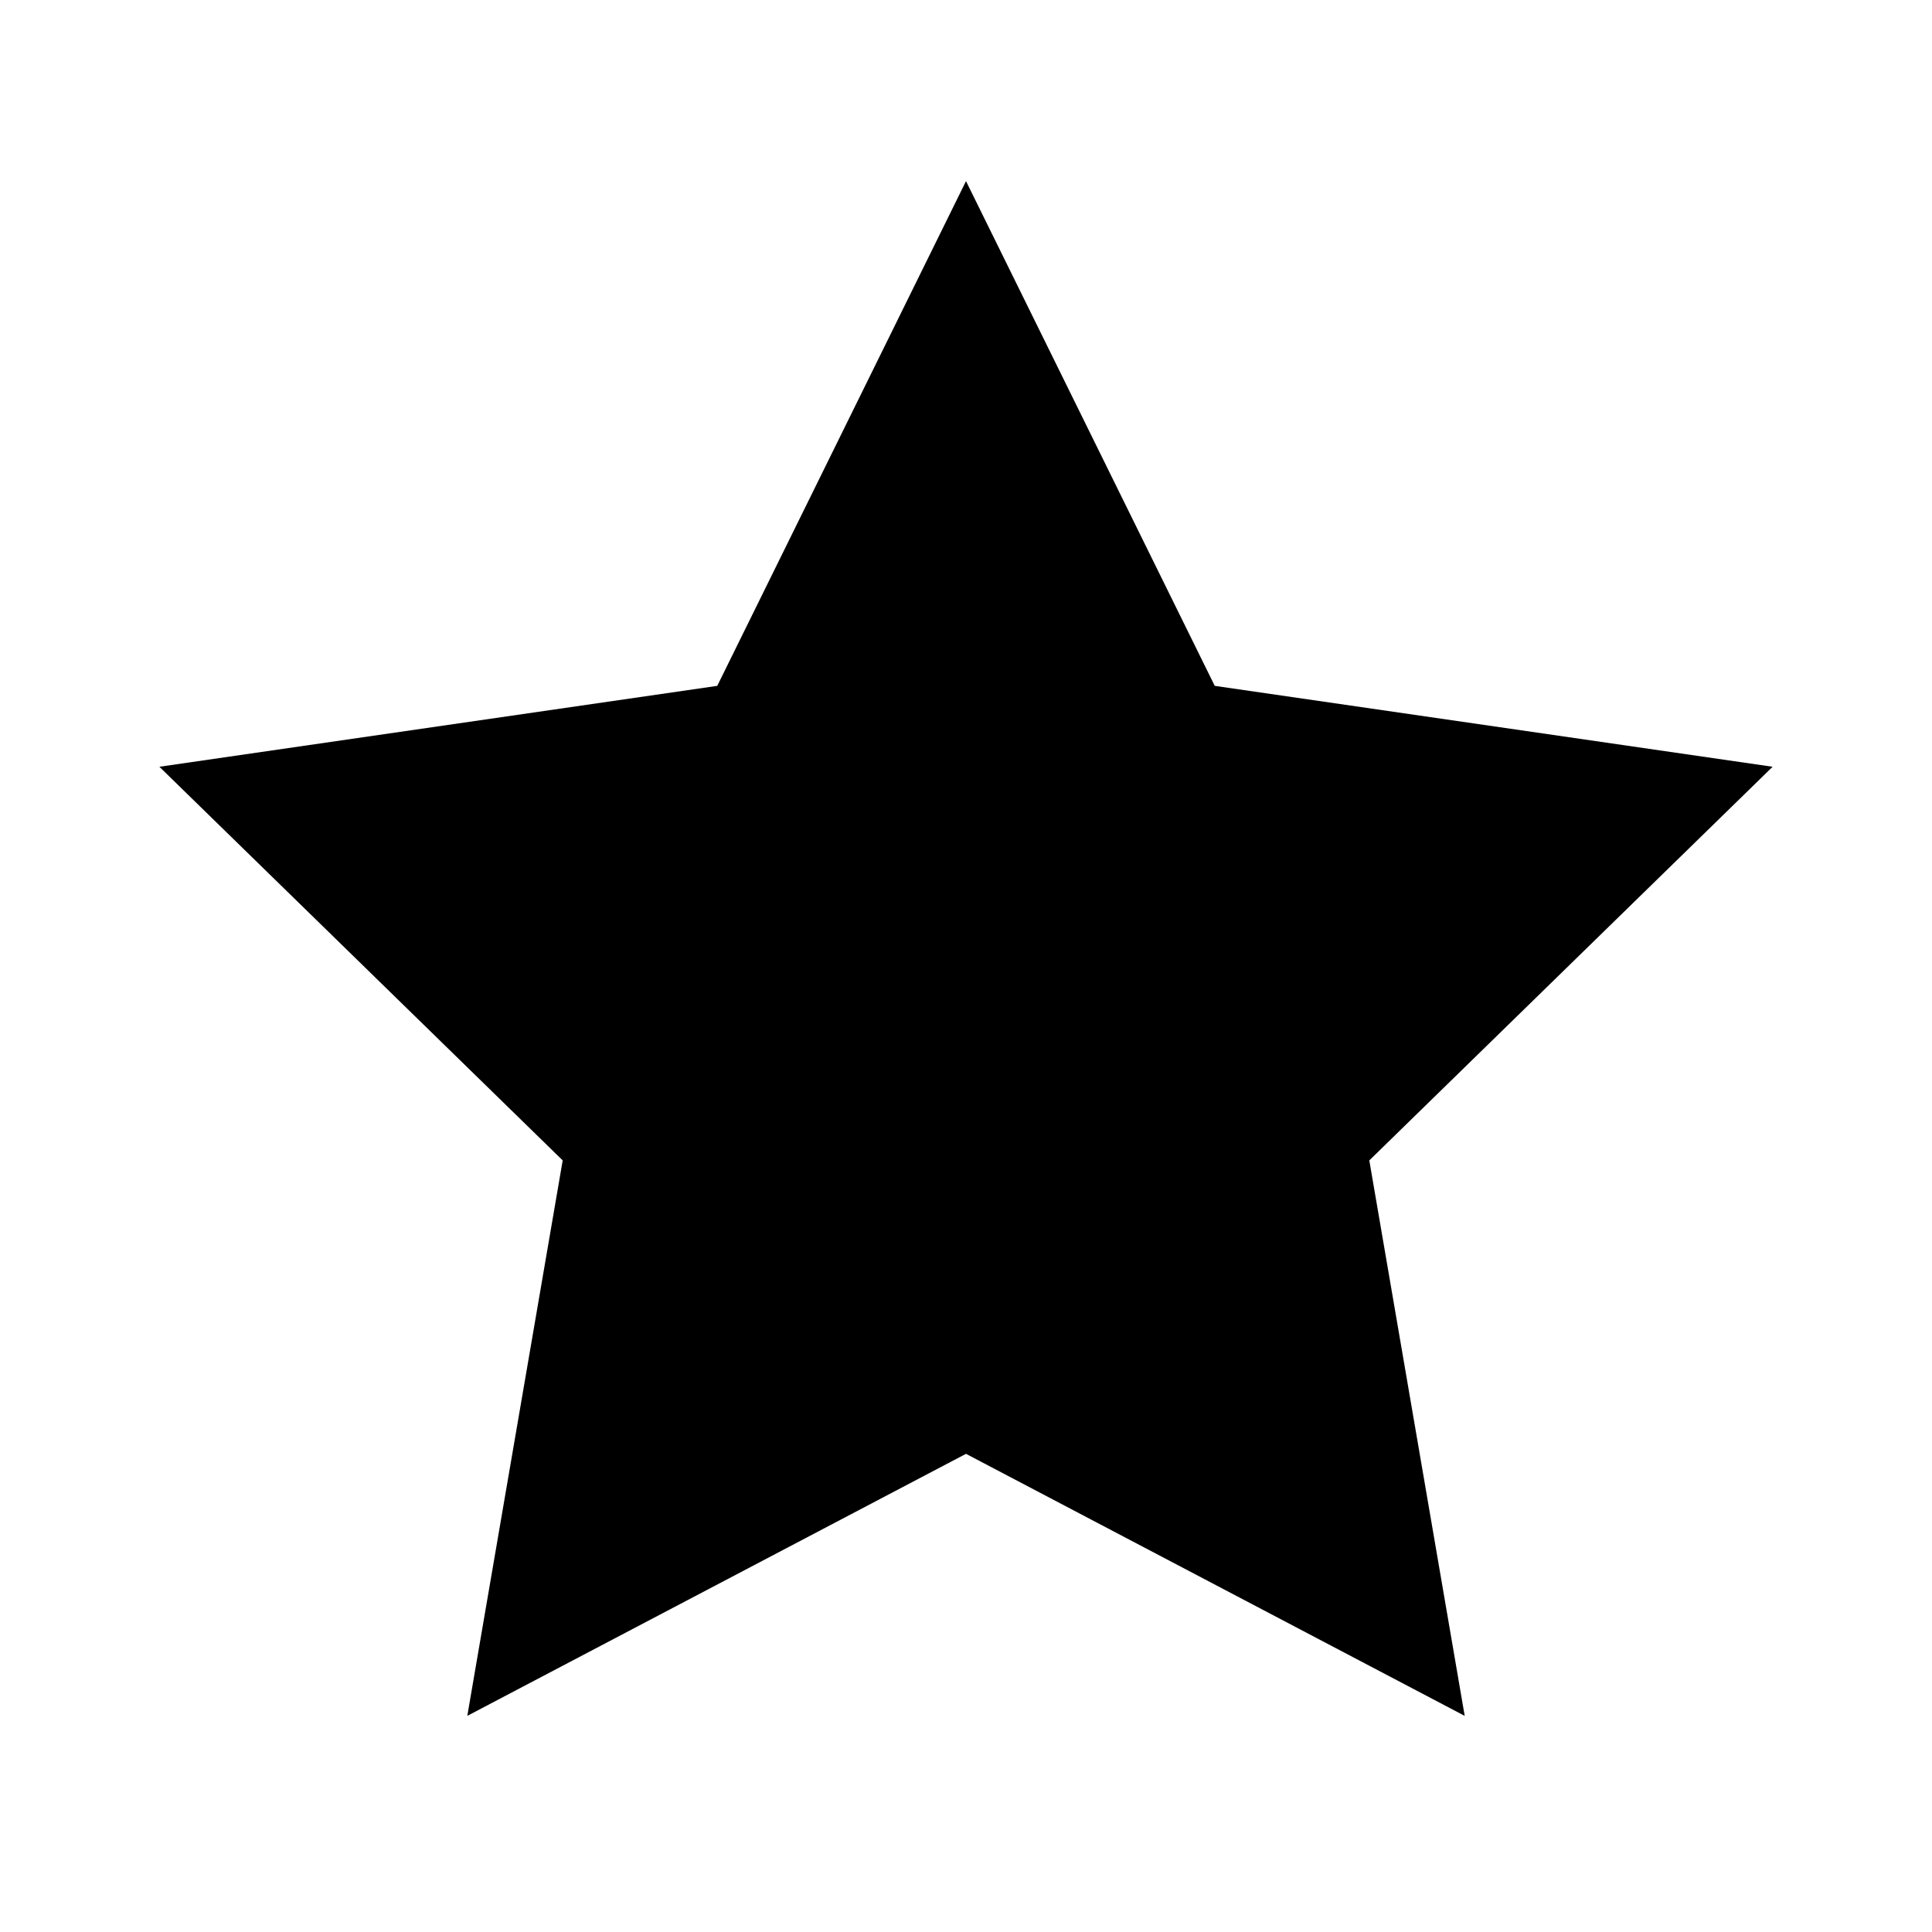
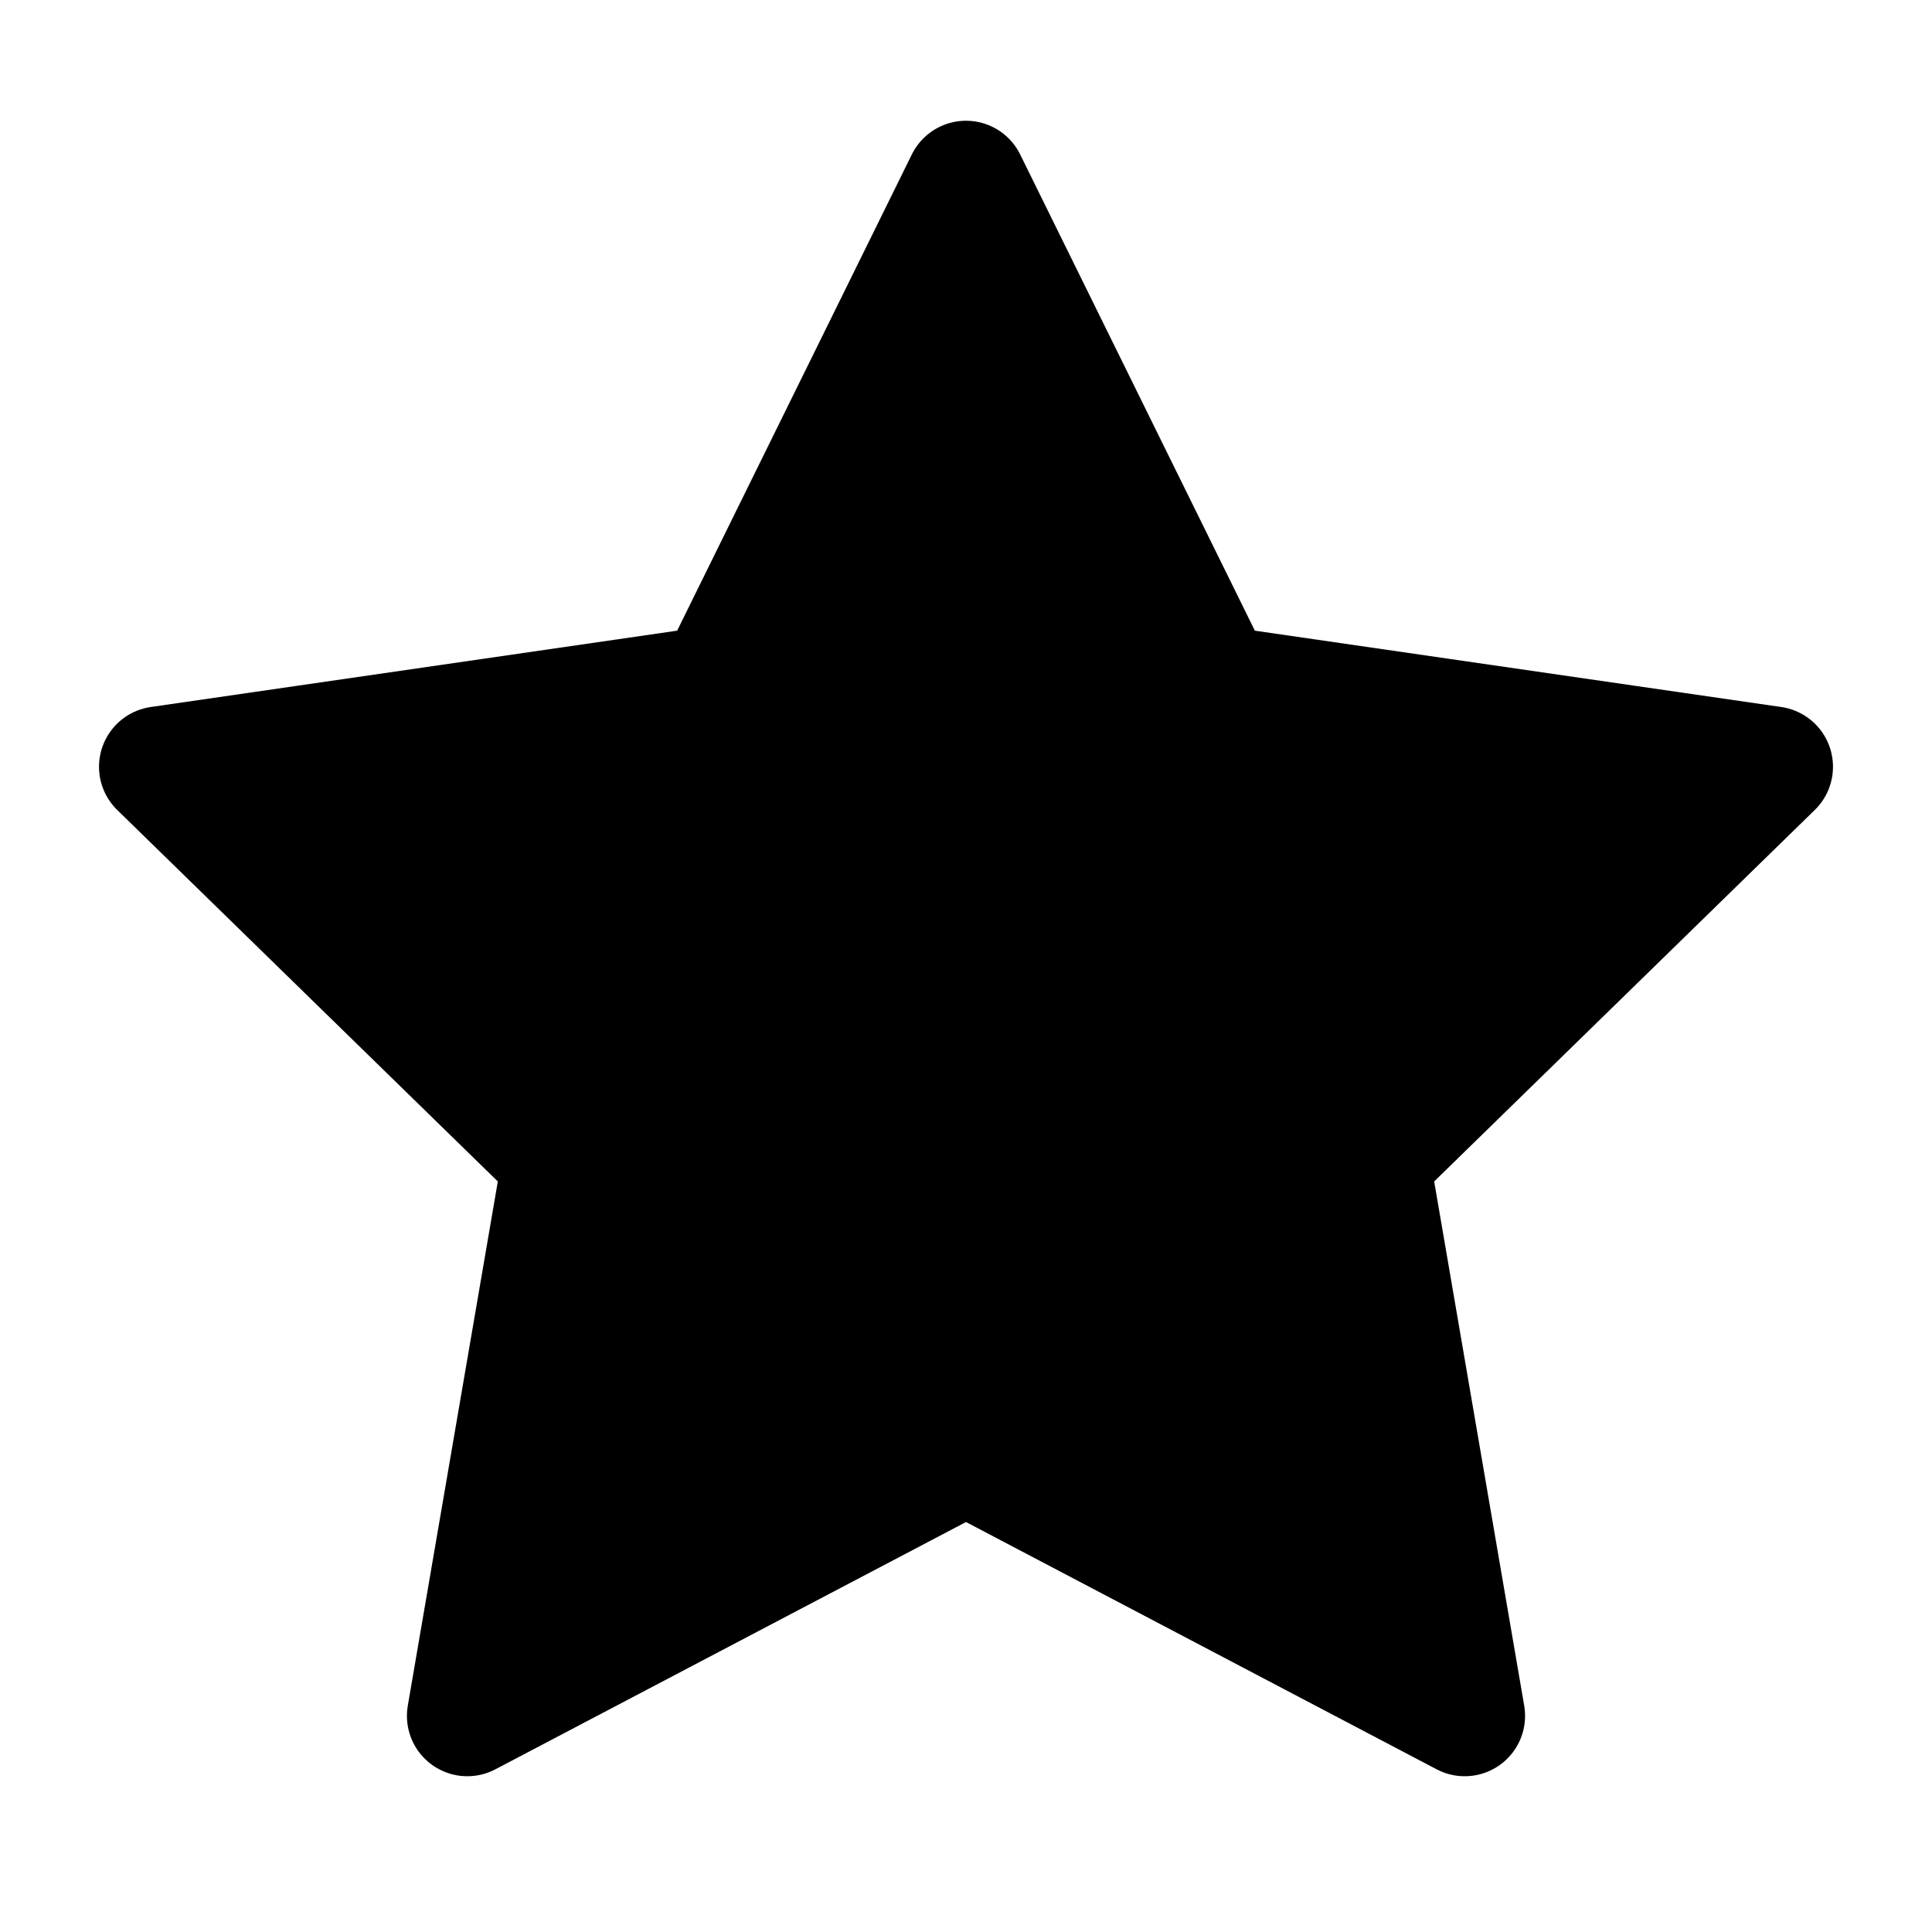
<svg xmlns="http://www.w3.org/2000/svg" width="16" height="16" viewBox="0 0 16 16">
-   <path fill="#000000" d="M8 1.5l2.06 4.18 4.62.67-3.34 3.26.79 4.6L8 12.04l-4.13 2.17.79-4.6-3.34-3.26 4.62-.67L8 1.5z" />
+   <path fill="#000000" stroke="#000000" stroke-width="1" stroke-linejoin="round" d="M8 1.5l2.06 4.18 4.62.67-3.34 3.26.79 4.6L8 12.04l-4.13 2.17.79-4.6-3.34-3.26 4.62-.67L8 1.5z" />
</svg>
